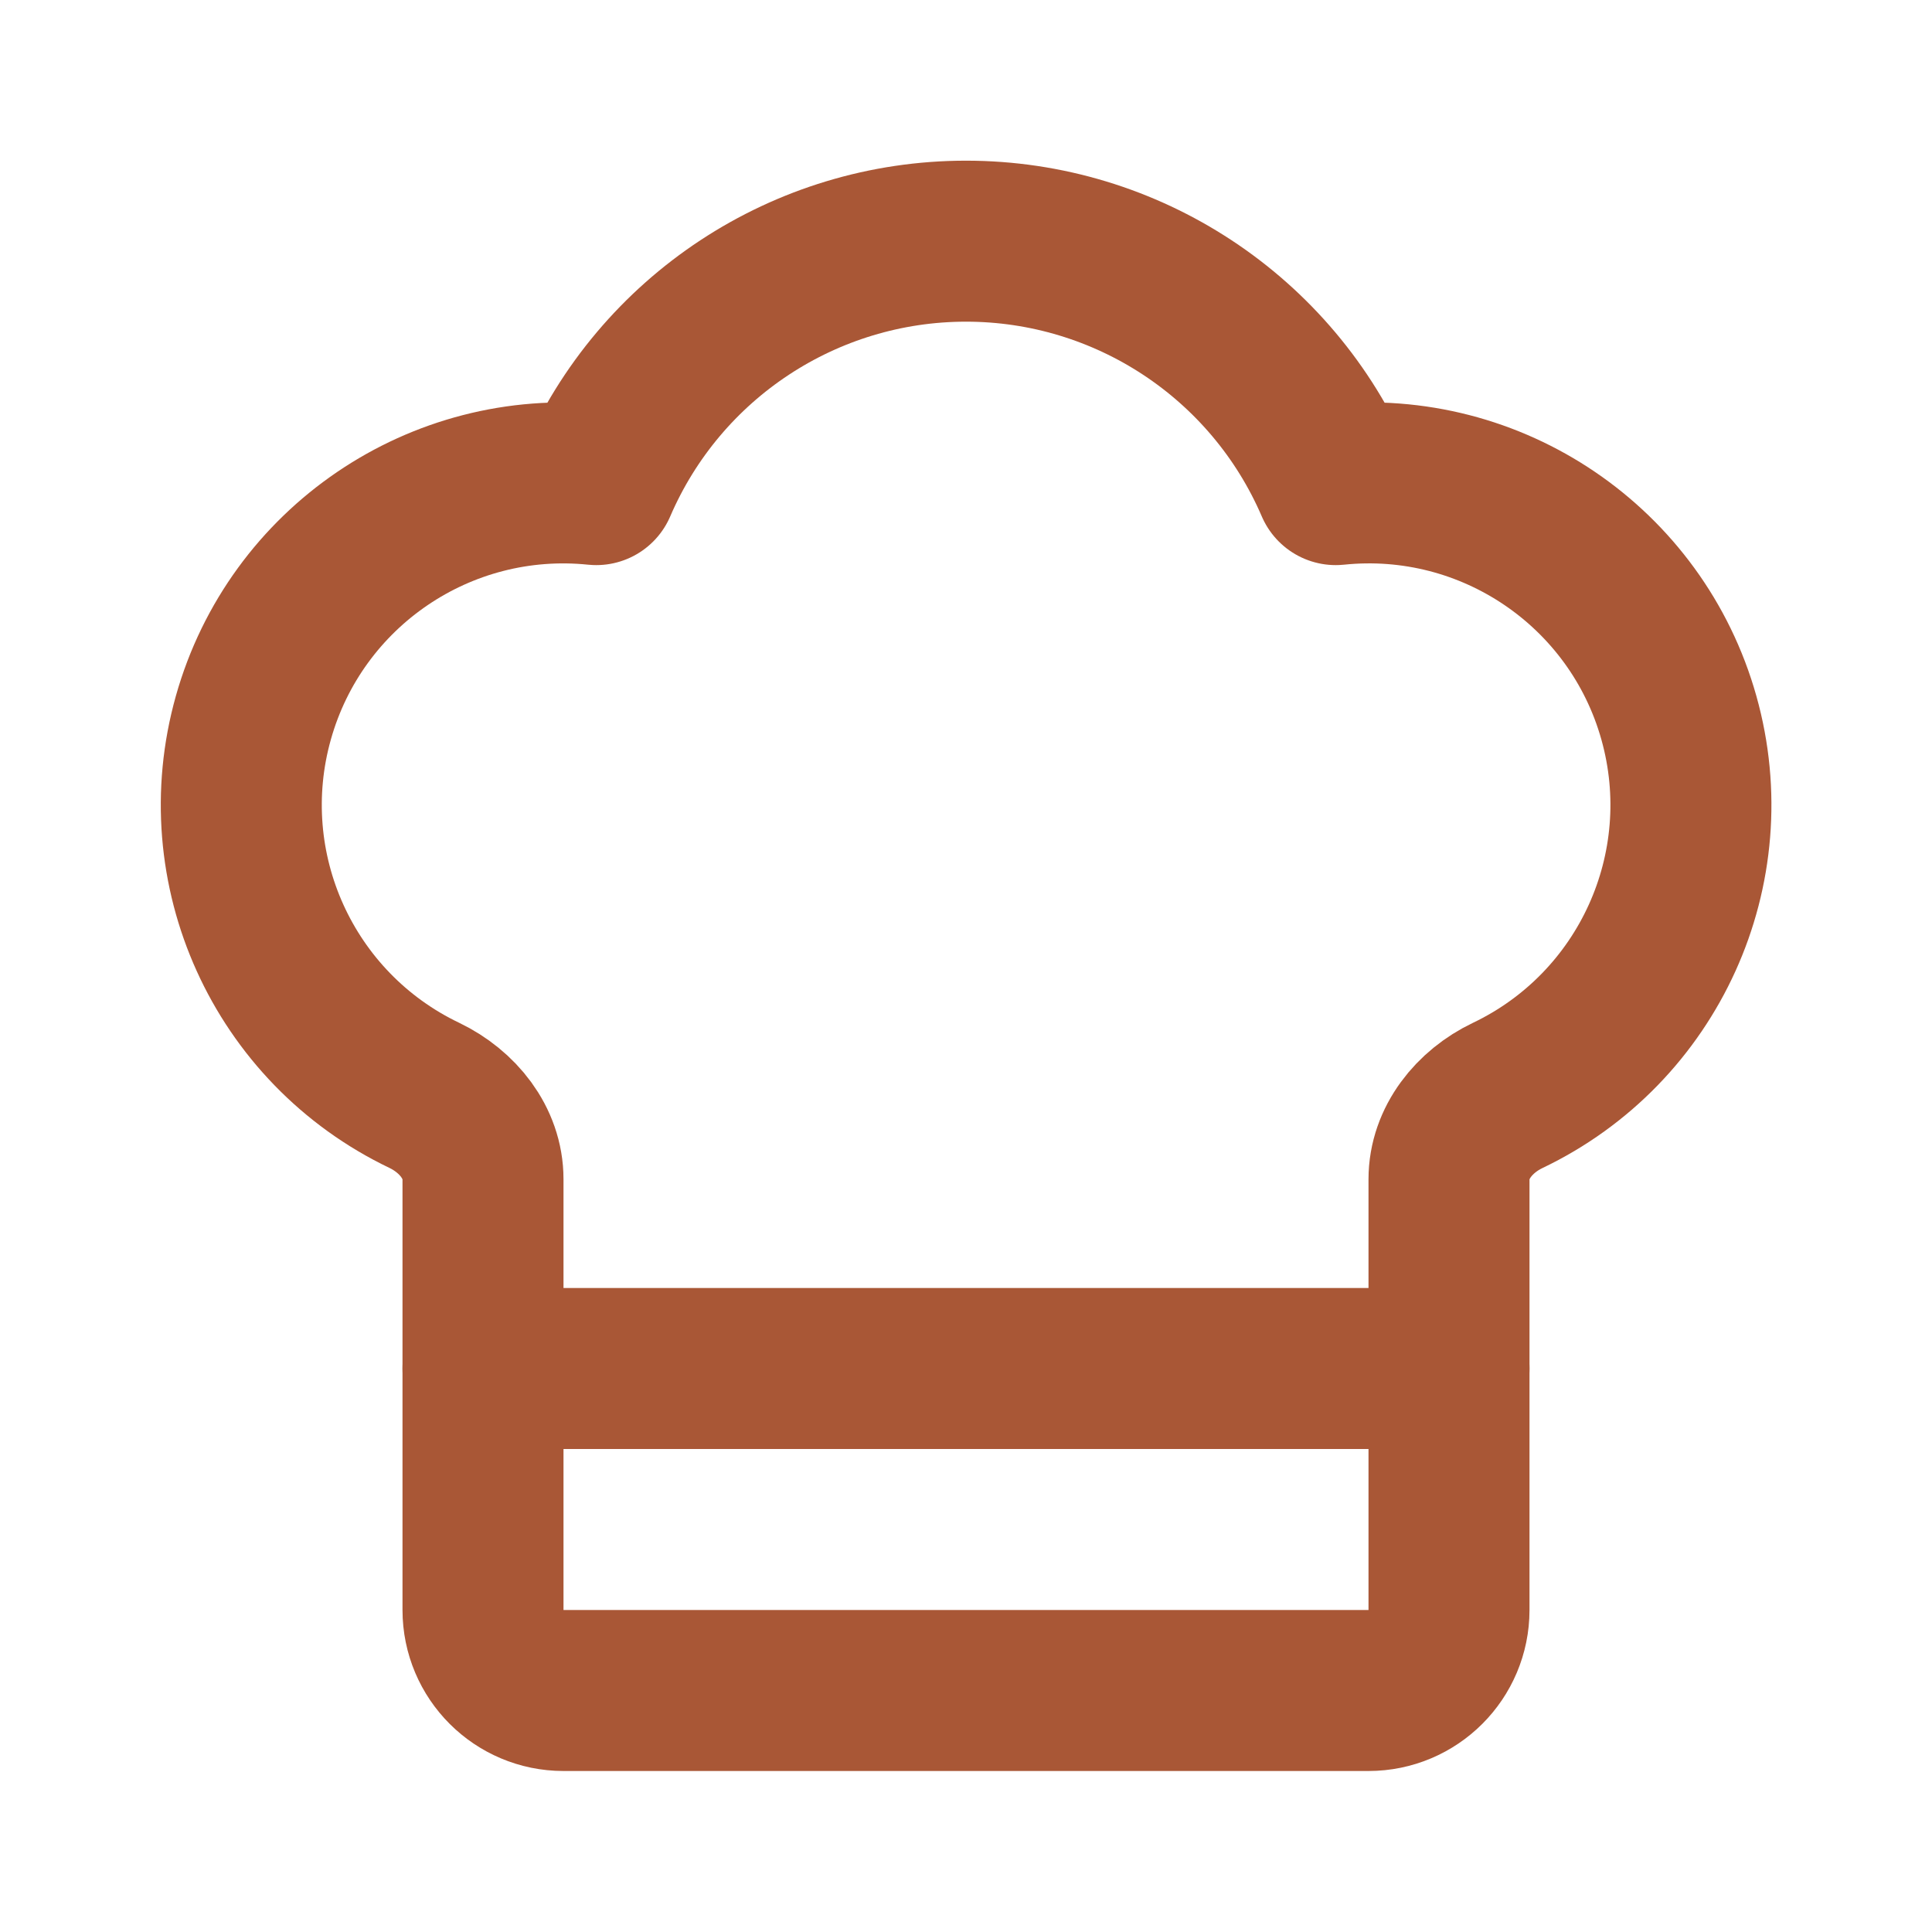
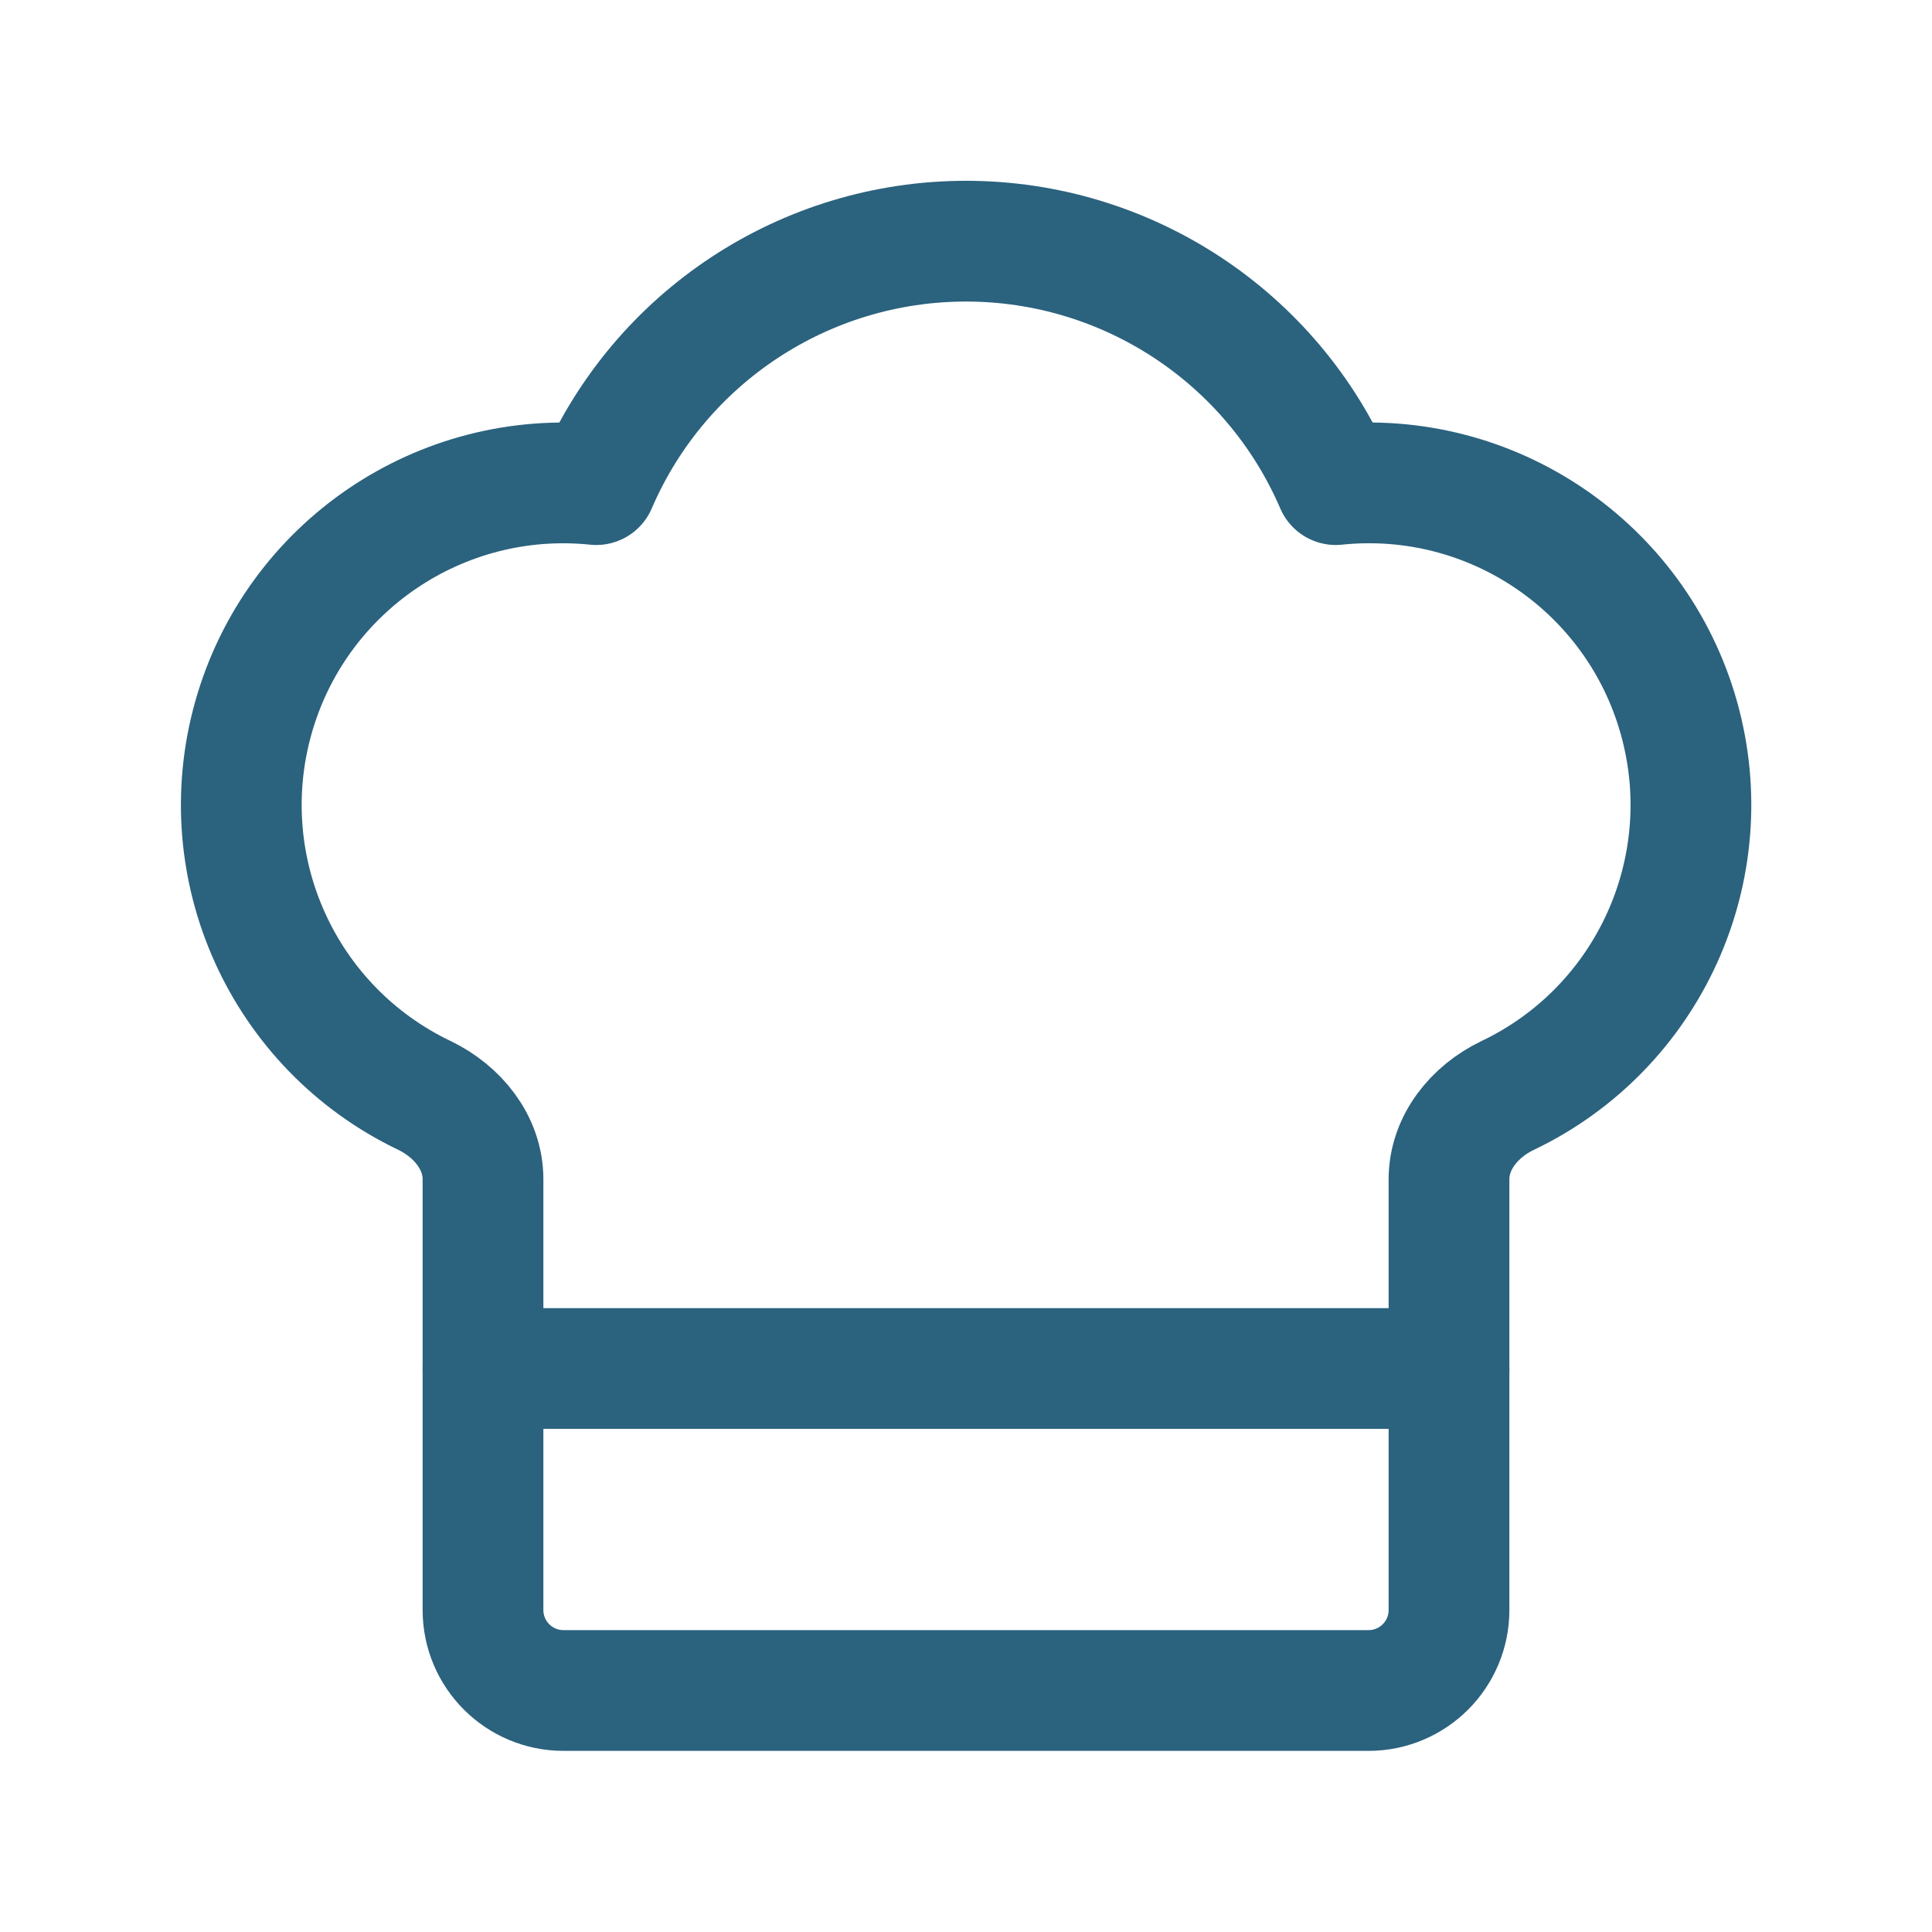
- <svg xmlns="http://www.w3.org/2000/svg" class="lucide lucide-chef-hat" width="24" height="24" viewBox="0 0 24 24" fill="none" stroke="#A95736" stroke-width="2" stroke-linecap="round" stroke-linejoin="round">
+ <svg xmlns="http://www.w3.org/2000/svg" class="lucide lucide-chef-hat" width="24" height="24" viewBox="0 0 24 24" fill="none" stroke="#2B627E" stroke-width="1.5" stroke-linecap="round" stroke-linejoin="round">
  <path d="M17 21a1 1 0 0 0 1-1v-5.35c0-.457.316-.844.727-1.041a4 4 0 0 0-2.134-7.589 5 5 0 0 0-9.186 0 4 4 0 0 0-2.134 7.588c.411.198.727.585.727 1.041V20a1 1 0 0 0 1 1Z" />
  <path d="M6 17h12" />
</svg>
